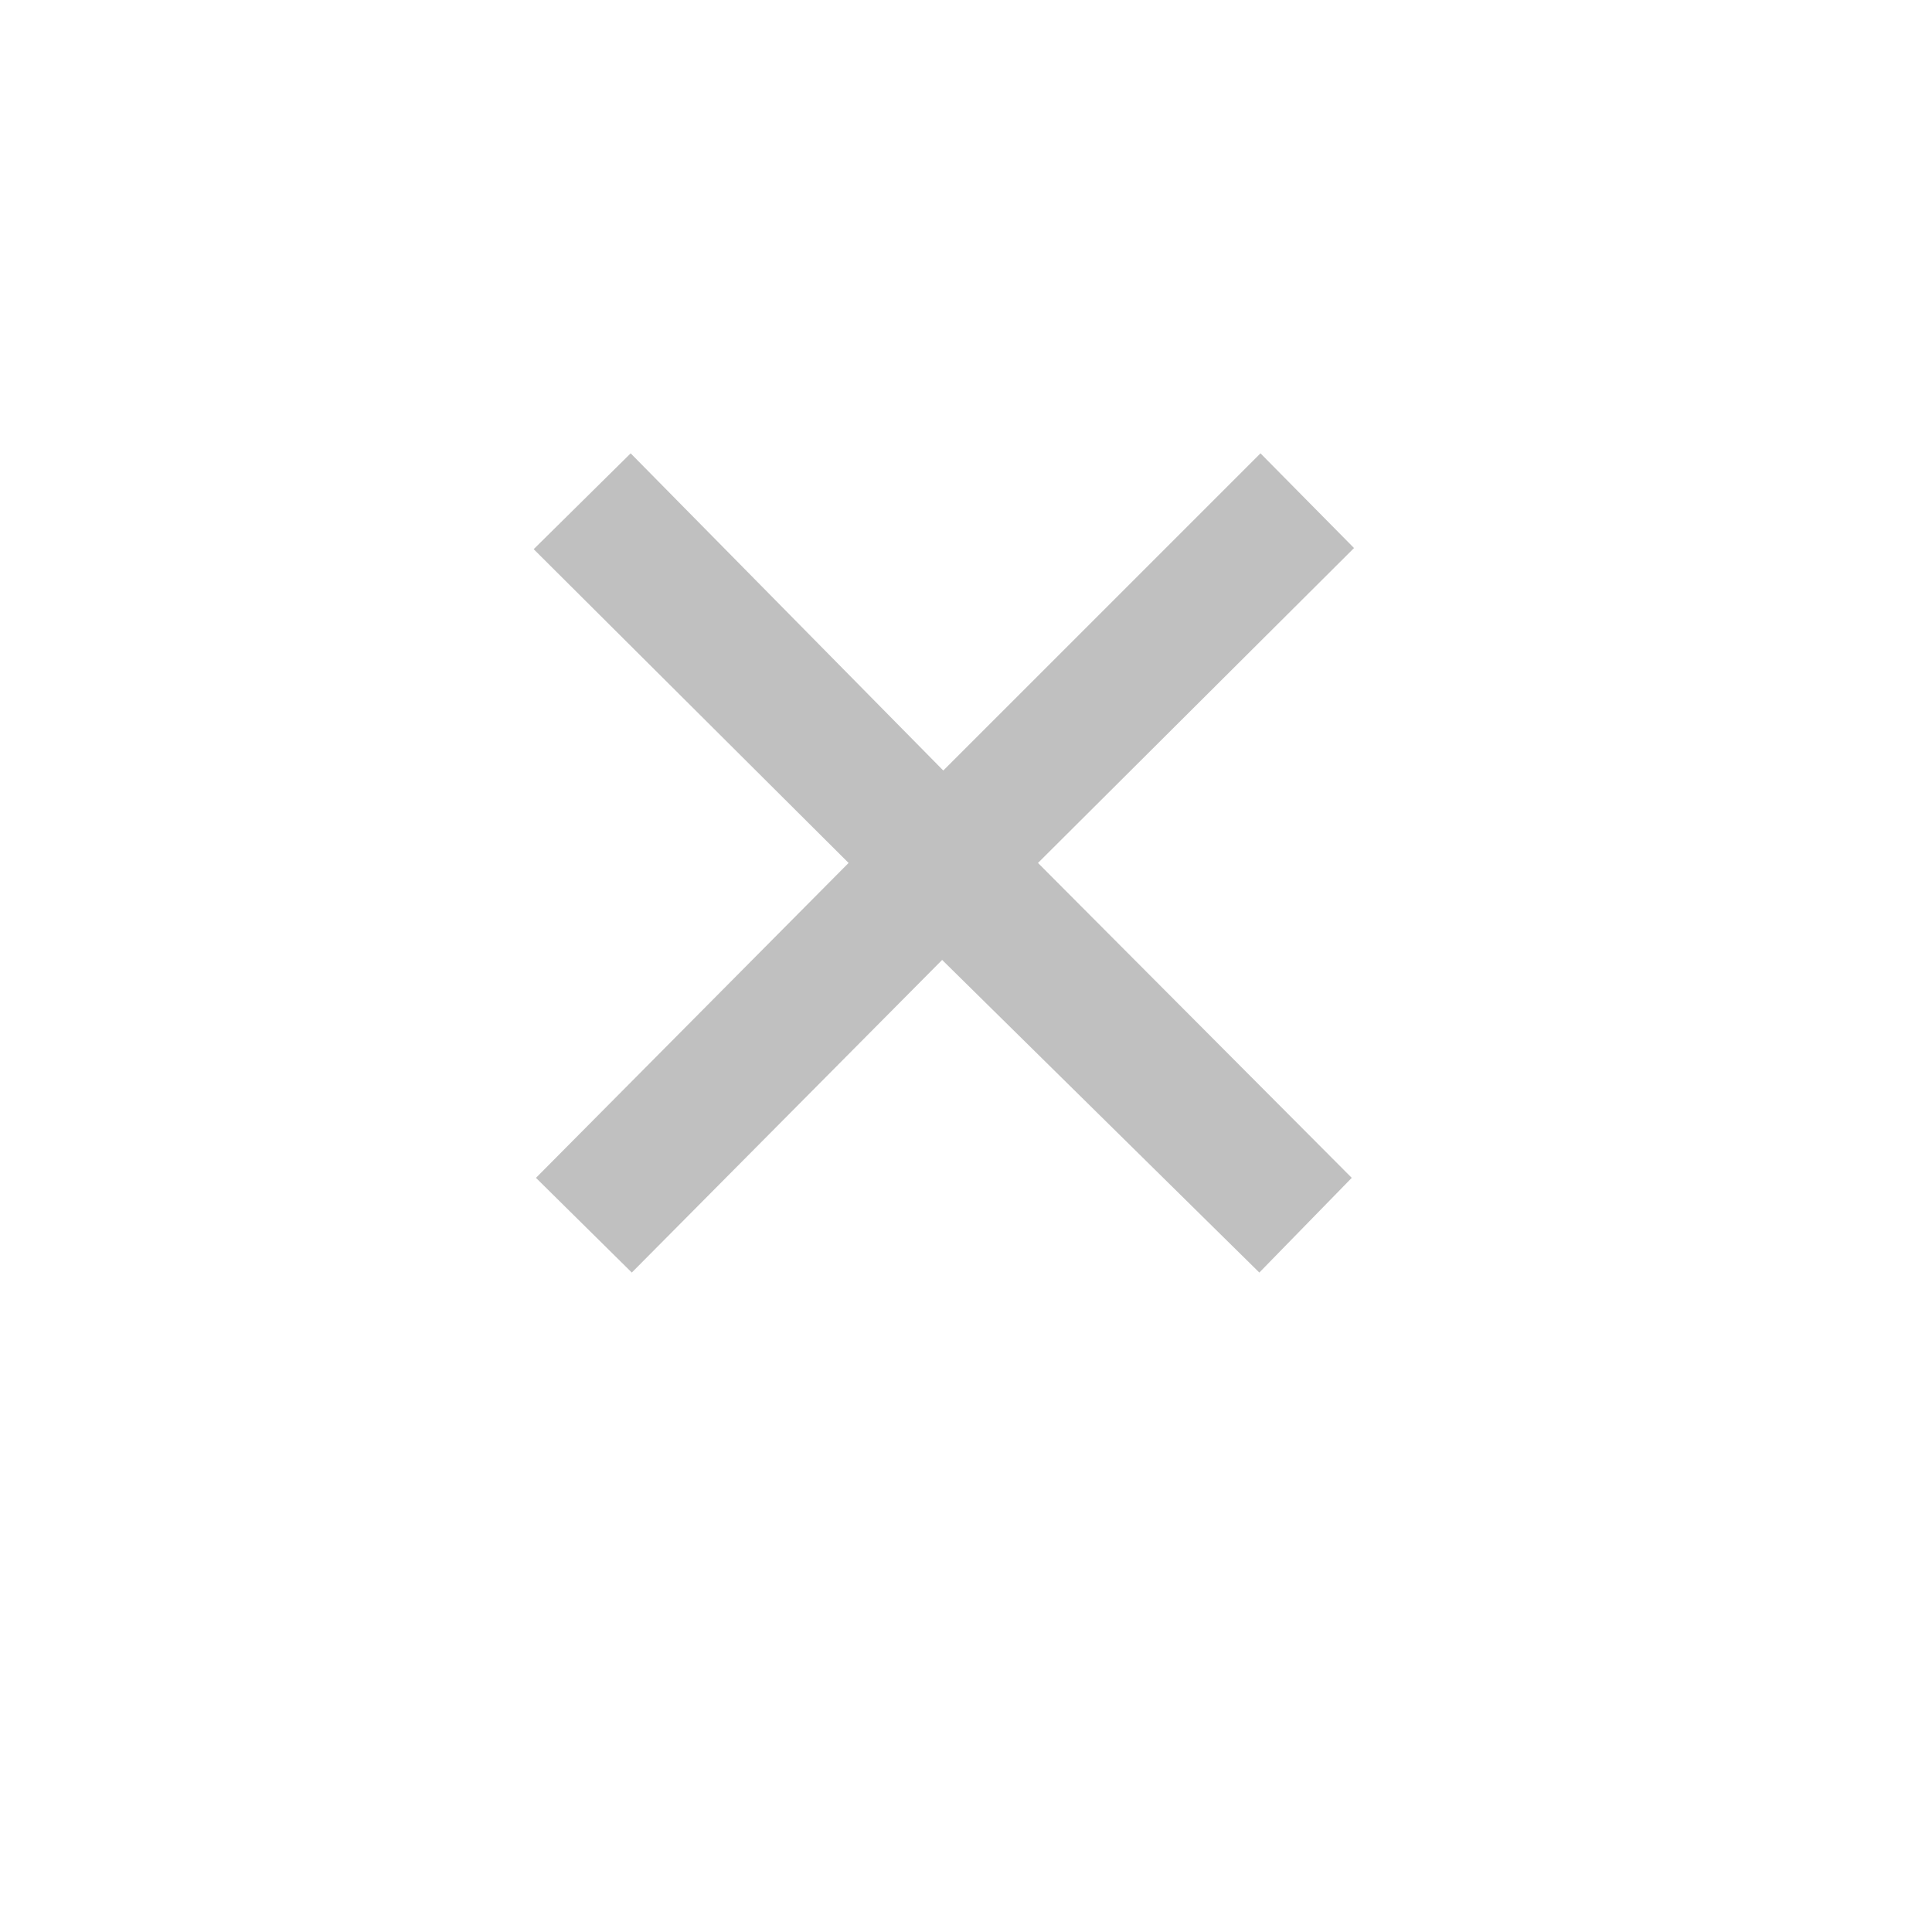
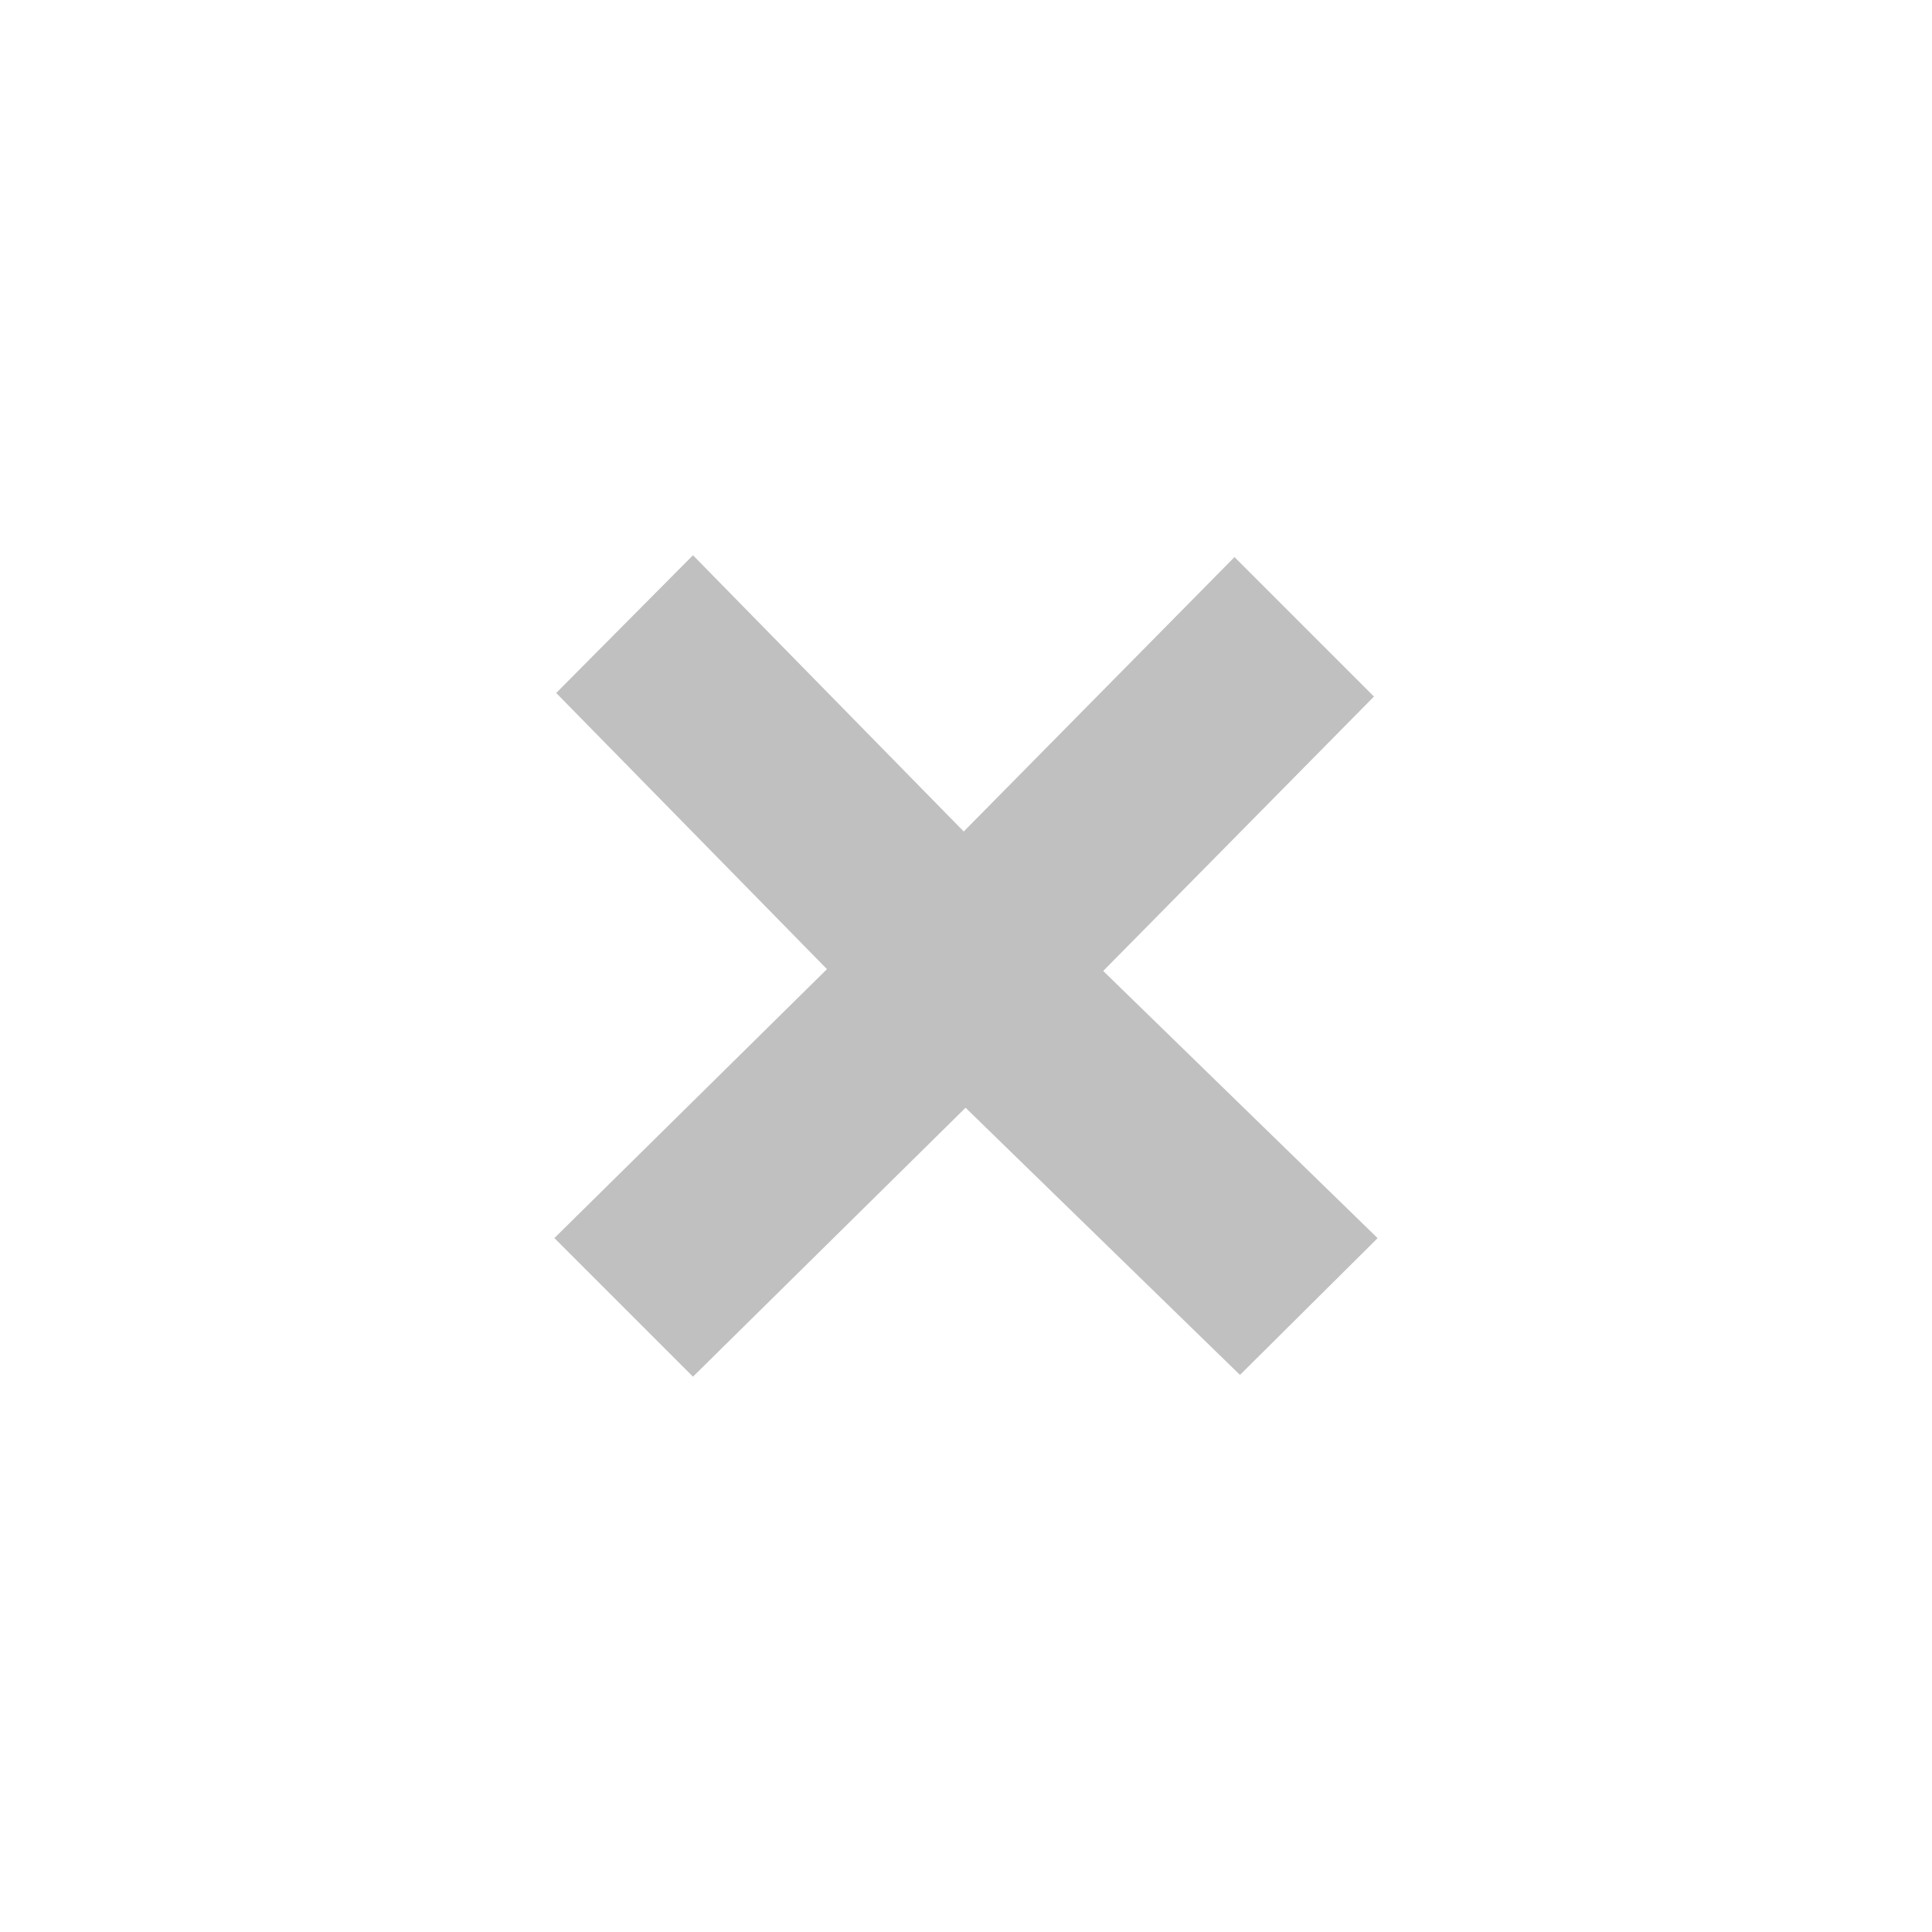
- <svg xmlns="http://www.w3.org/2000/svg" width="100" height="100" viewBox="0 0 26.458 26.458" version="1.1" id="svg8">
-   <defs id="defs2" />
-   <g id="layer1" transform="translate(0,-270.5417)">
-     <text xml:space="preserve" style="font-style:normal;font-variant:normal;font-weight:normal;font-stretch:normal;font-size:10.583px;line-height:1.25;font-family:'Abyssinica SIL';-inkscape-font-specification:'Abyssinica SIL';letter-spacing:0px;word-spacing:0px;fill:#C0C0C0;fill-opacity:1;stroke:none;stroke-width:0.265" x="5.682" y="291.33" id="text817">
-       <tspan id="tspan815" x="5.682" y="291.33" style="font-style:normal;font-variant:normal;font-weight:normal;font-stretch:normal;font-size:25.4px;font-family:'Abyssinica SIL';-inkscape-font-specification:'Abyssinica SIL';stroke-width:0.265">×</tspan>
-     </text>
-   </g>
+ <svg xmlns="http://www.w3.org/2000/svg" width="100" height="100" viewBox="0 0 26.458 26.458">
+   <path d="M18.866 16.956l-1.885 1.873-3.758-3.659-3.733 3.683-1.898-1.898 3.733-3.683L7.617 9.49 9.49 7.604l3.708 3.783 3.708-3.758 1.91 1.91-3.708 3.758z" fill="silver" />
</svg>
